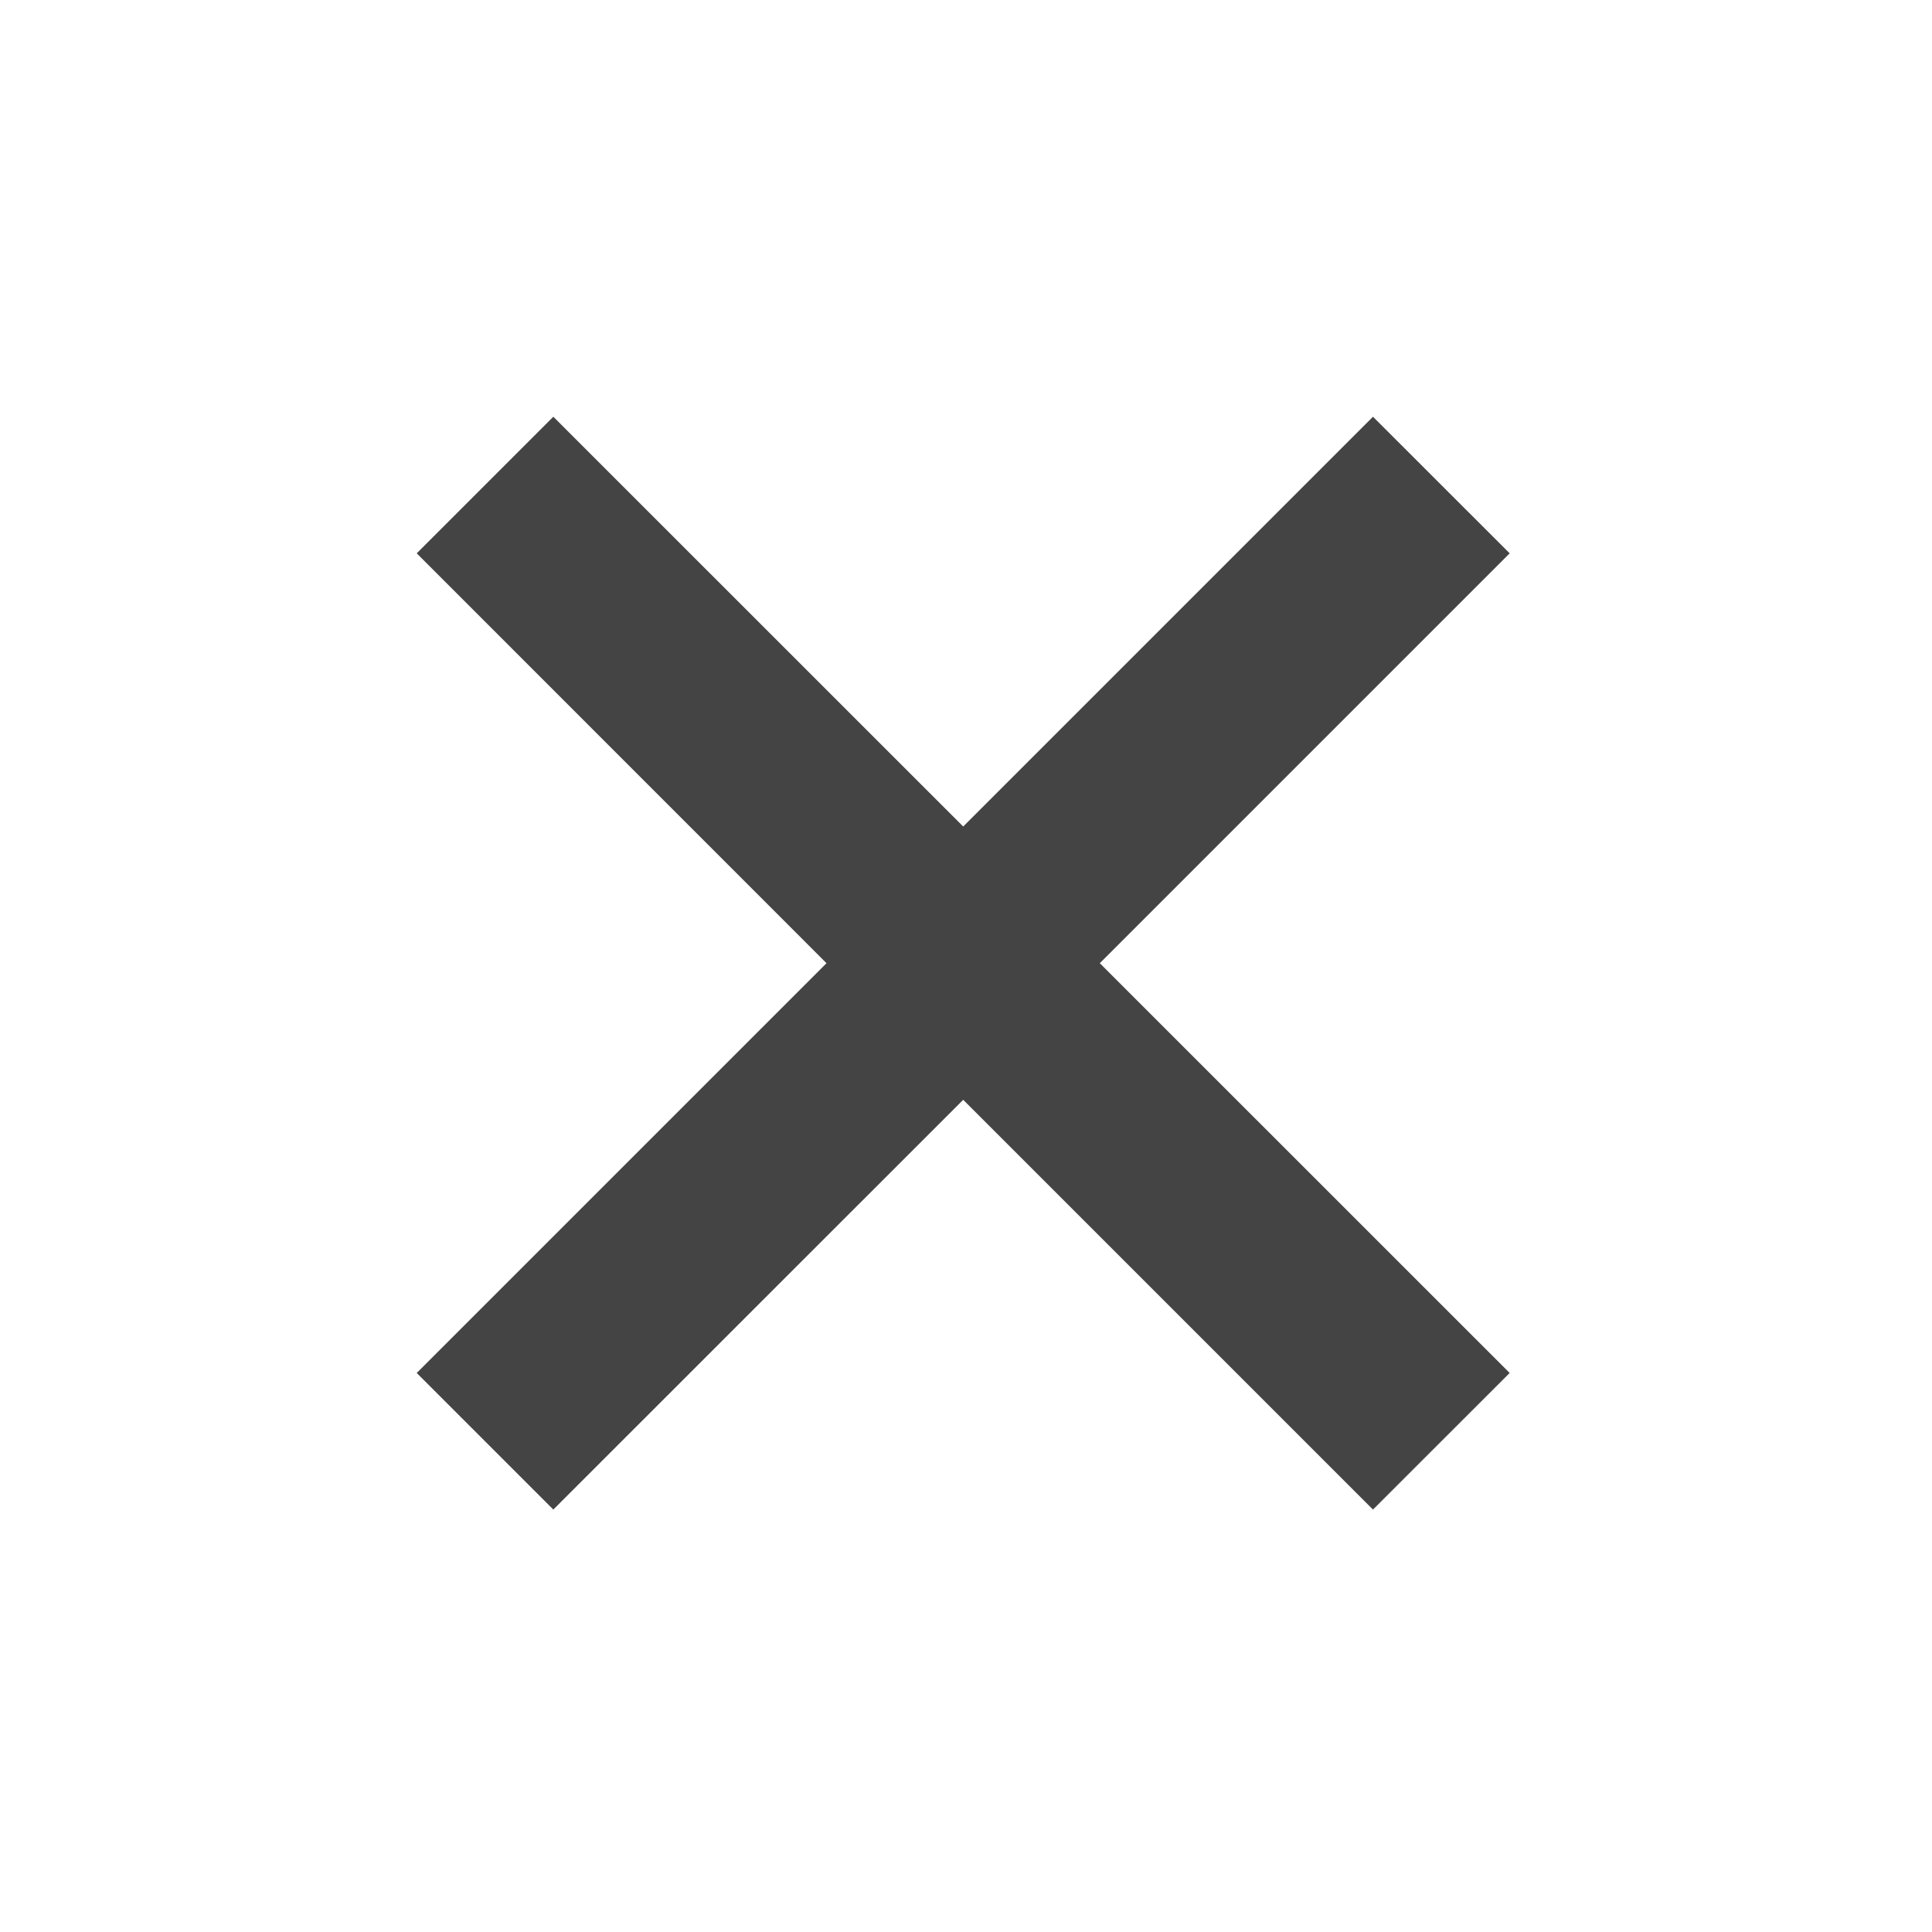
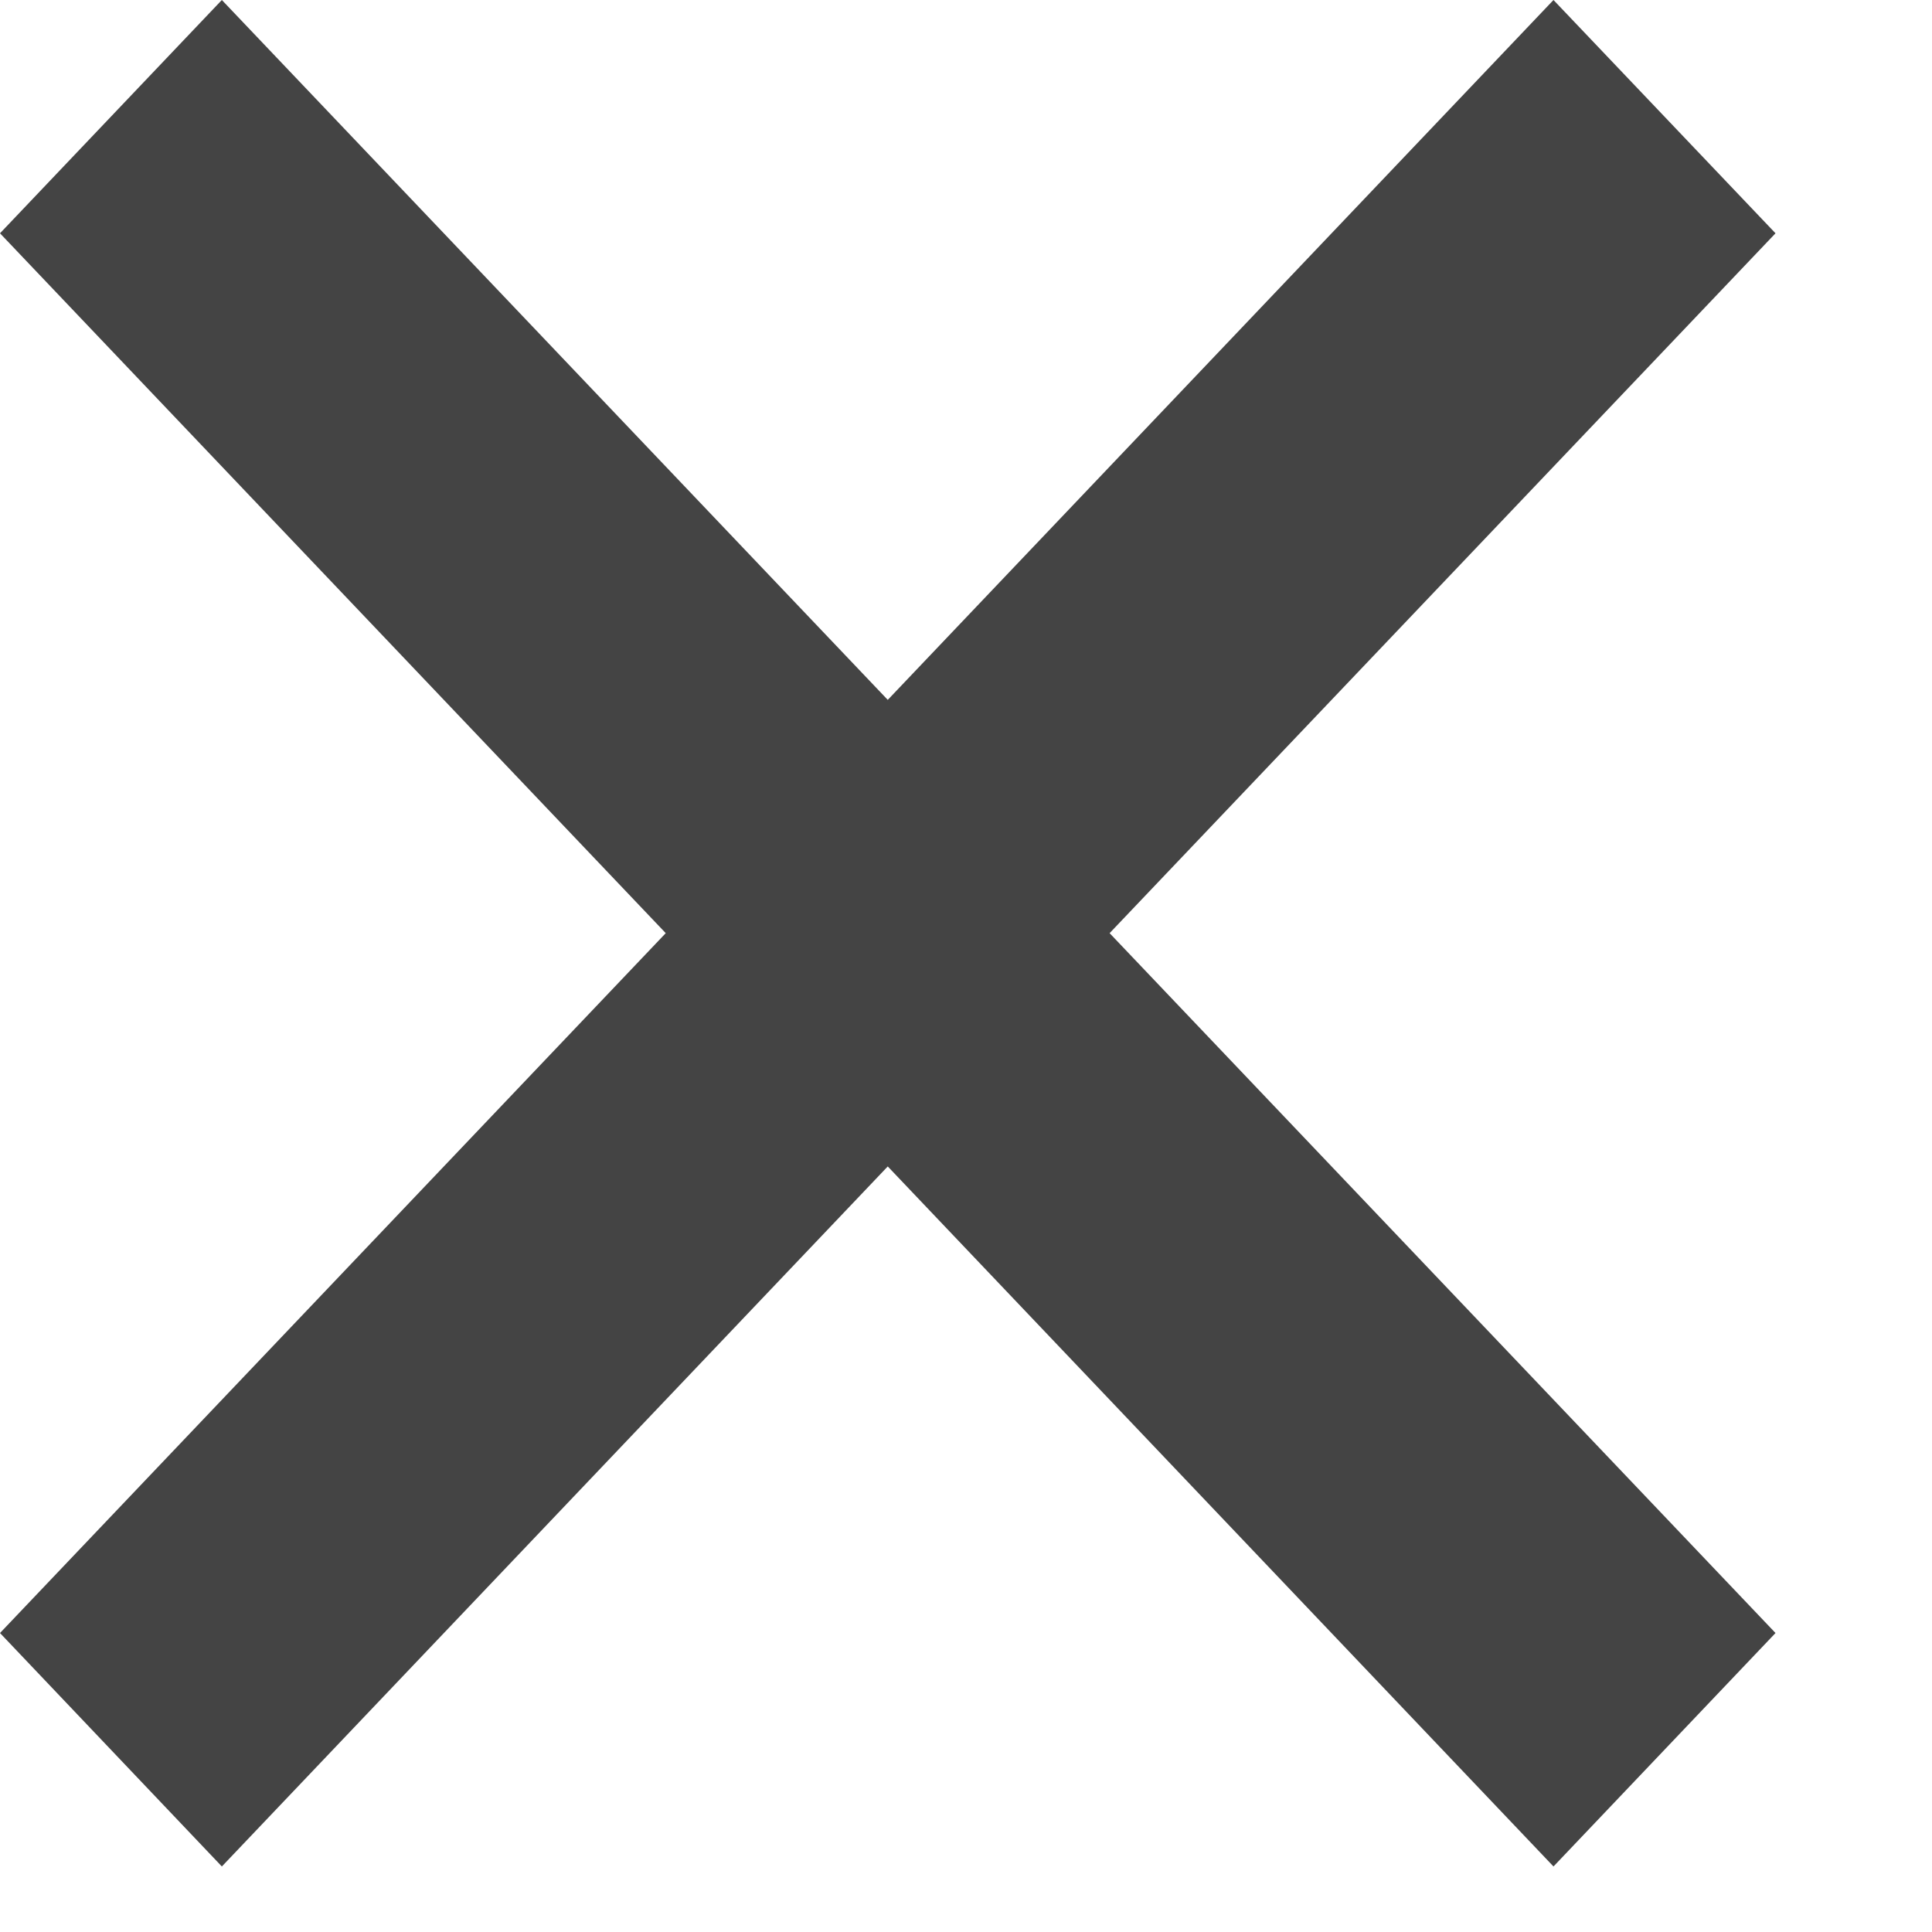
- <svg xmlns="http://www.w3.org/2000/svg" width="20" height="20" viewBox="0 0 20 20" fill="none">
-   <path d="M9.971 8.556L14.213 4.314L15.628 5.728L11.385 9.971L15.628 14.213L14.213 15.627L9.971 11.385L5.728 15.627L4.314 14.213L8.556 9.971L4.314 5.728L5.728 4.314L9.971 8.556Z" fill="#444444" />
+ <svg xmlns="http://www.w3.org/2000/svg" width="12" height="12" viewBox="0 0 12 12" fill="none">
+   <path d="M5.514 4.347L9.649 0L11.028 1.449L6.892 5.796L11.028 10.143L9.649 11.593L5.514 7.245L1.378 11.593L0 10.143L4.135 5.796L0 1.449L1.378 0L5.514 4.347Z" fill="#444444" />
</svg>
